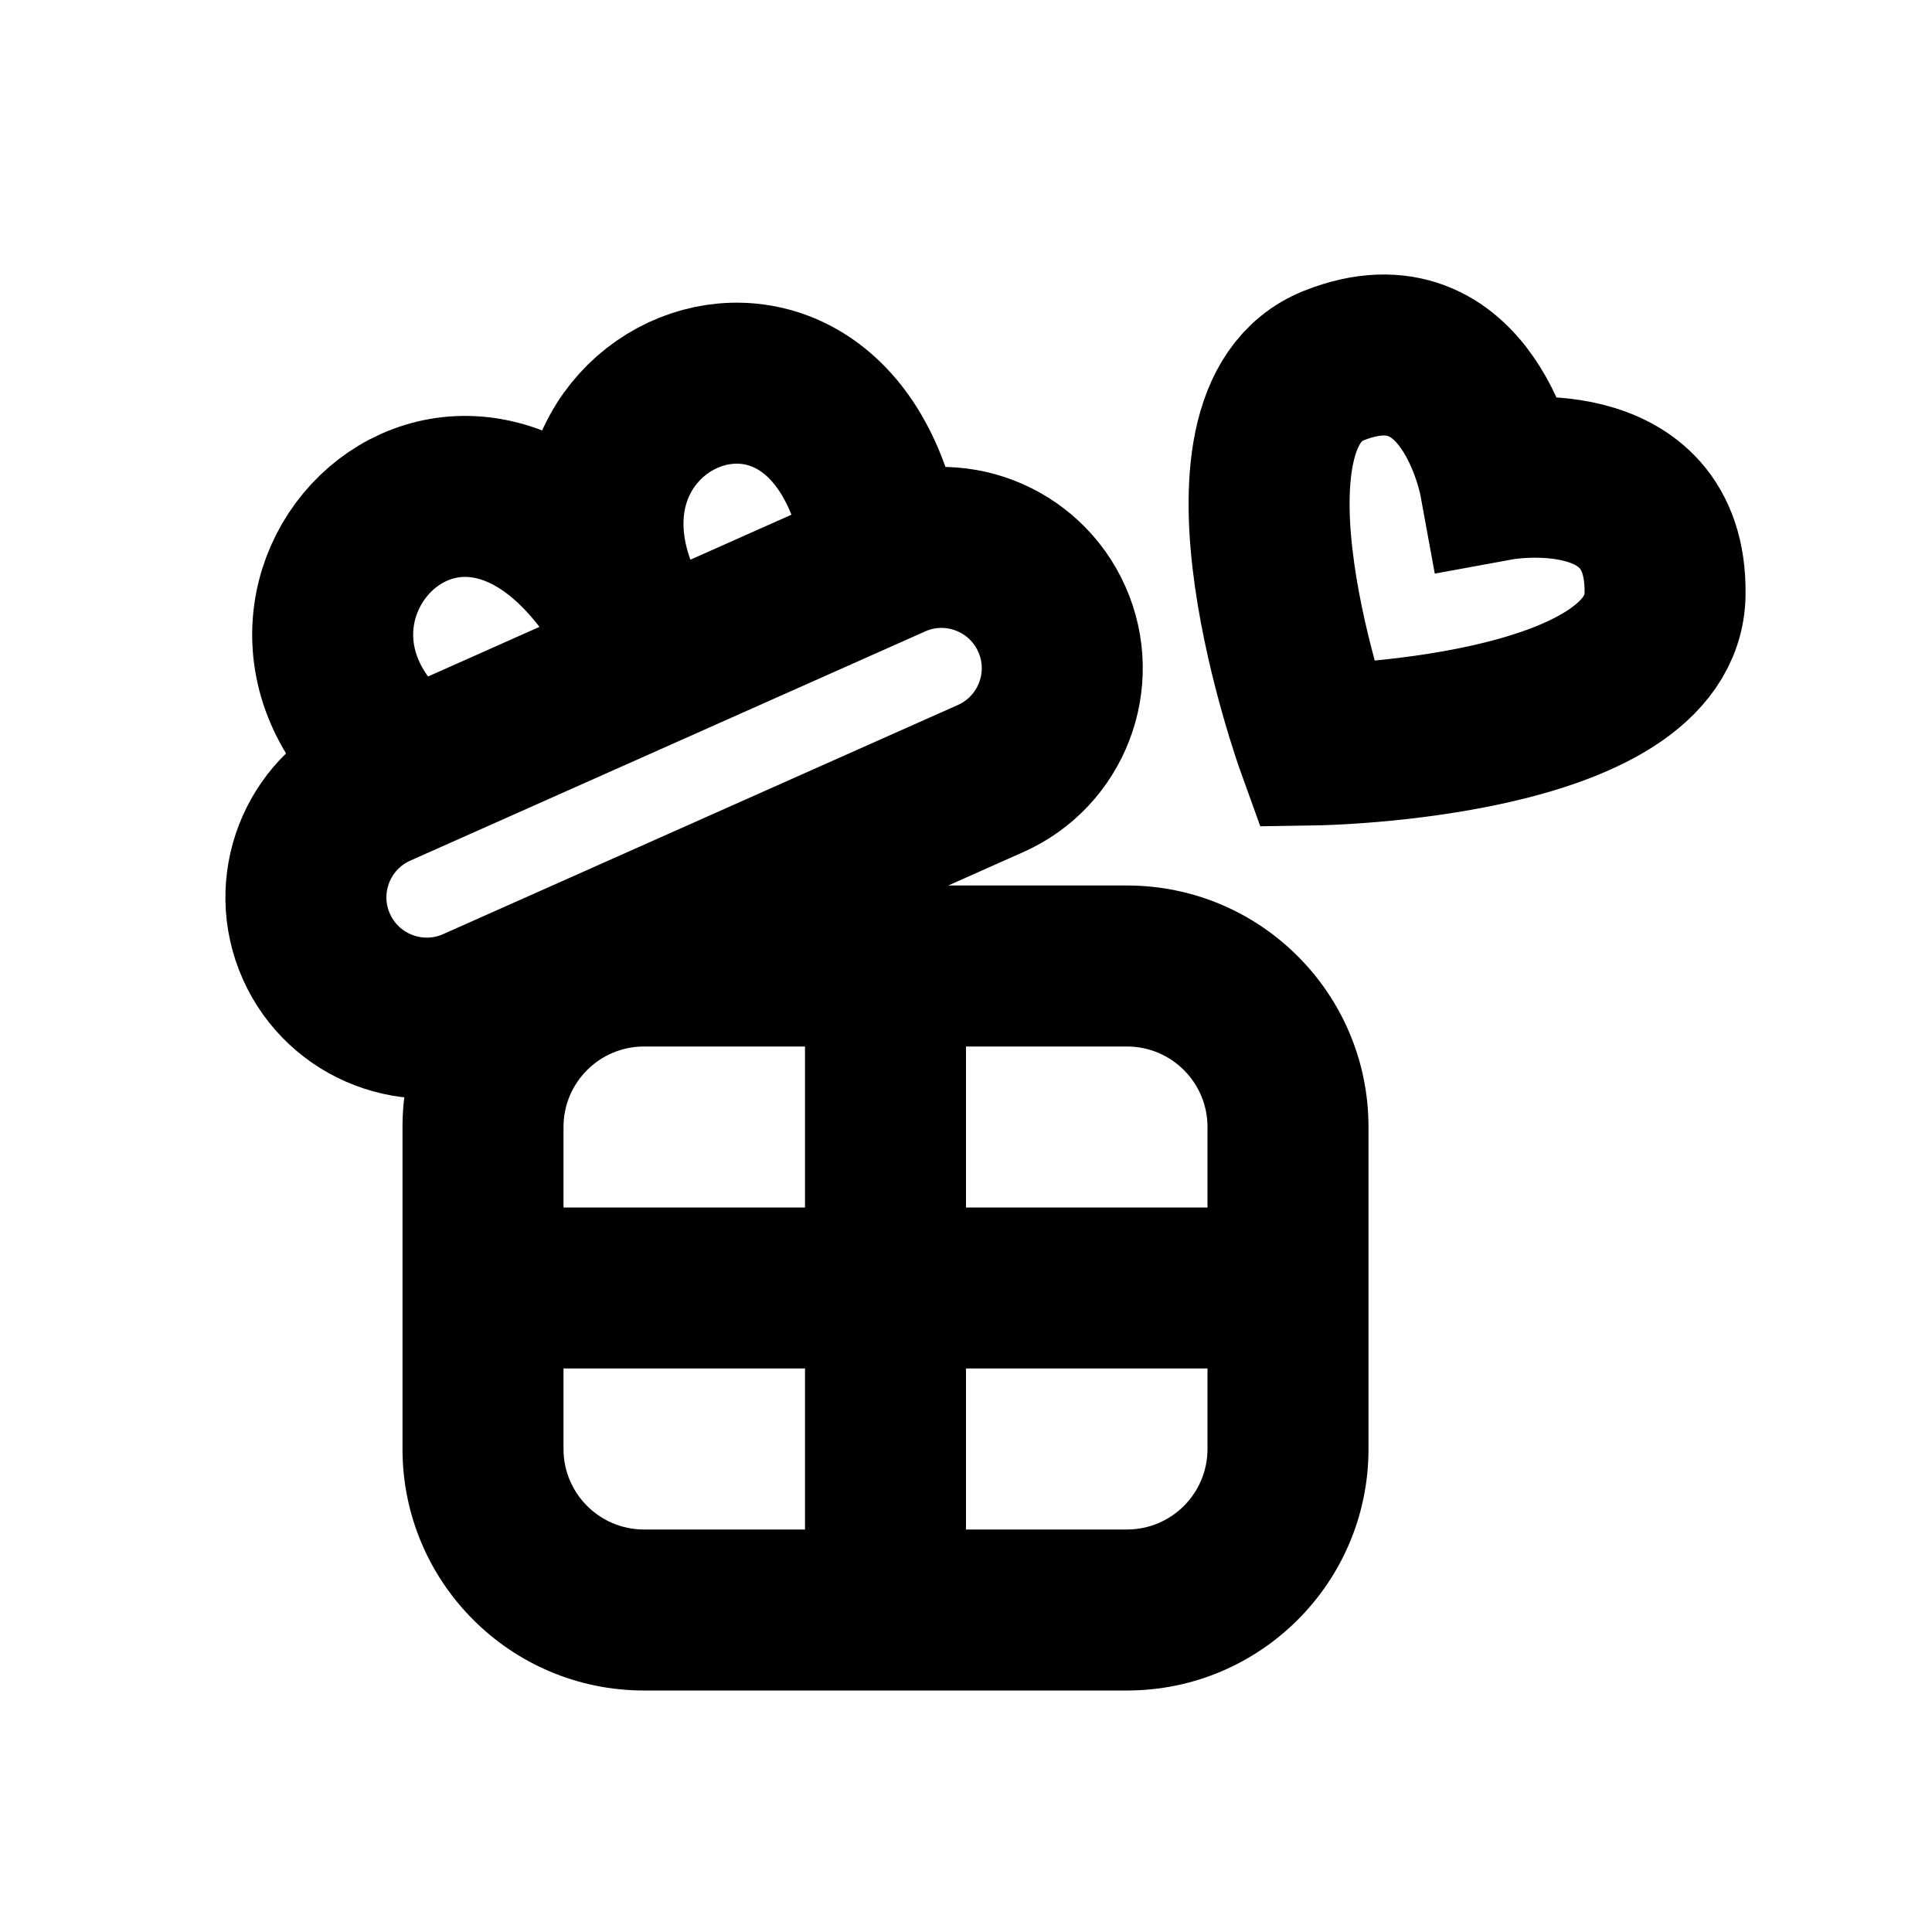
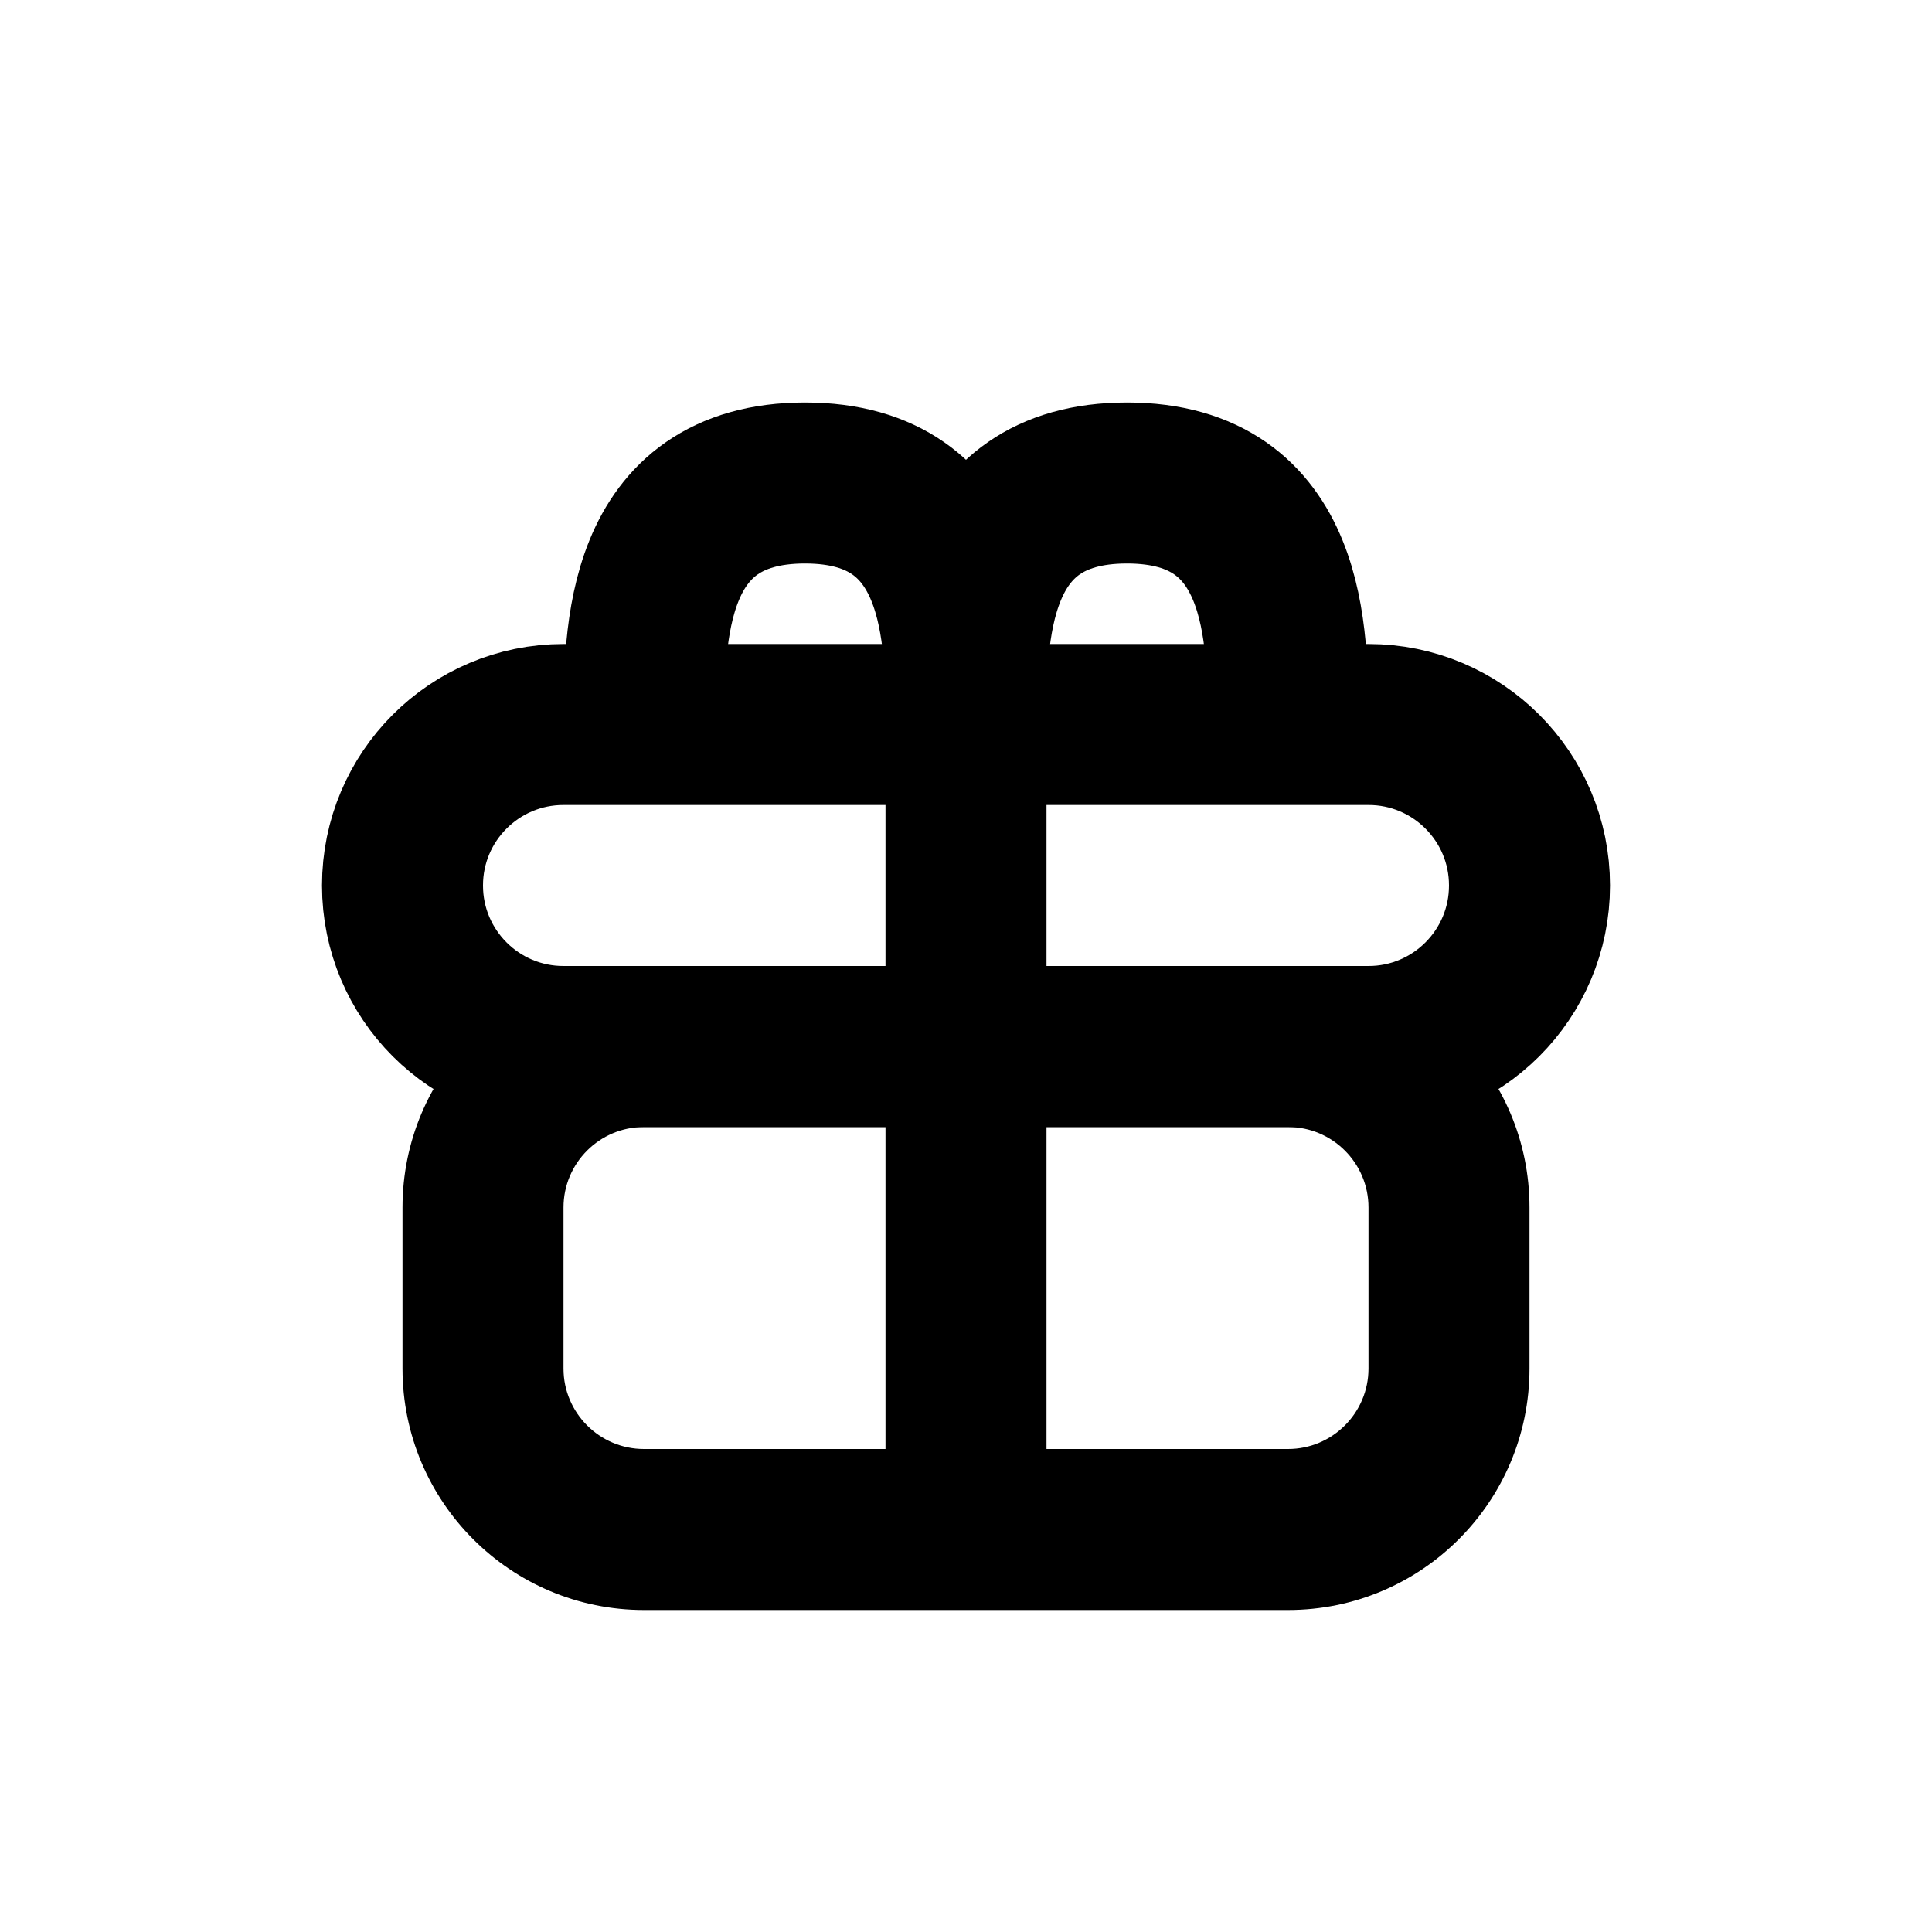
<svg xmlns="http://www.w3.org/2000/svg" width="24" height="24" fill="none" viewBox="0 0 24 24">
-   <path stroke="currentColor" stroke-miterlimit="2.924" stroke-width="2" d="M16.57 4.541C18.245 3.875 18.627 5.962 18.627 5.962C18.627 5.962 20.714 5.58 20.684 7.383C20.654 9.185 16.354 9.253 16.354 9.253C16.354 9.253 14.895 5.207 16.57 4.541Z" />
-   <path fill="currentColor" fill-rule="evenodd" d="M5 14C5 12.343 6.343 11 8 11H14C15.657 11 17 12.343 17 14V18C17 19.657 15.657 21 14 21H8C6.343 21 5 19.657 5 18V14ZM8 13C7.448 13 7 13.448 7 14V15H10V13H8ZM10 17H7V18C7 18.552 7.448 19 8 19H10V17ZM12 17H15V18C15 18.552 14.552 19 14 19H12V17ZM15 15V14C15 13.448 14.552 13 14 13H12V15H15Z" clip-rule="evenodd" />
-   <path stroke="currentColor" stroke-width="2" d="M4.691 9.777L11.086 6.93C11.842 6.593 12.729 6.934 13.066 7.691C13.403 8.447 13.062 9.334 12.306 9.671L5.911 12.518C5.154 12.854 4.267 12.514 3.93 11.757C3.593 11 3.934 10.114 4.691 9.777Z" />
-   <path stroke="currentColor" stroke-miterlimit="2.924" stroke-width="2" d="M8 8C6 5 10.5 3 11 7" />
-   <path stroke="currentColor" stroke-miterlimit="2.924" stroke-width="2" d="M8 8C6 4 2.5 7.5 5 9.5" />
+   <path fill="currentColor" fill-rule="evenodd" d="M13 18H16C16.552 18 17 17.552 17 17V15C17 14.448 16.552 14 16 14H13V18ZM11 12H8C6.343 12 5 13.343 5 15V17C5 18.657 6.343 20 8 20H16C17.657 20 19 18.657 19 17V15C19 13.343 17.657 12 16 12H13V9H11V12ZM11 14V18H8C7.448 18 7 17.552 7 17V15C7 14.448 7.448 14 8 14H11Z" clip-rule="evenodd" />
+   <path stroke="currentColor" stroke-width="2" d="M5 11C5 9.895 5.895 9 7 9H17C18.105 9 19 9.895 19 11V11C19 12.105 18.105 13 17 13H7C5.895 13 5 12.105 5 11V11Z" />
+   <path stroke="currentColor" stroke-width="2" d="M16 9C16 7.895 16 6 14 6C12 6 12 7.895 12 9C12 7.895 12 6 10 6C8 6 8 7.895 8 9" />
</svg>
